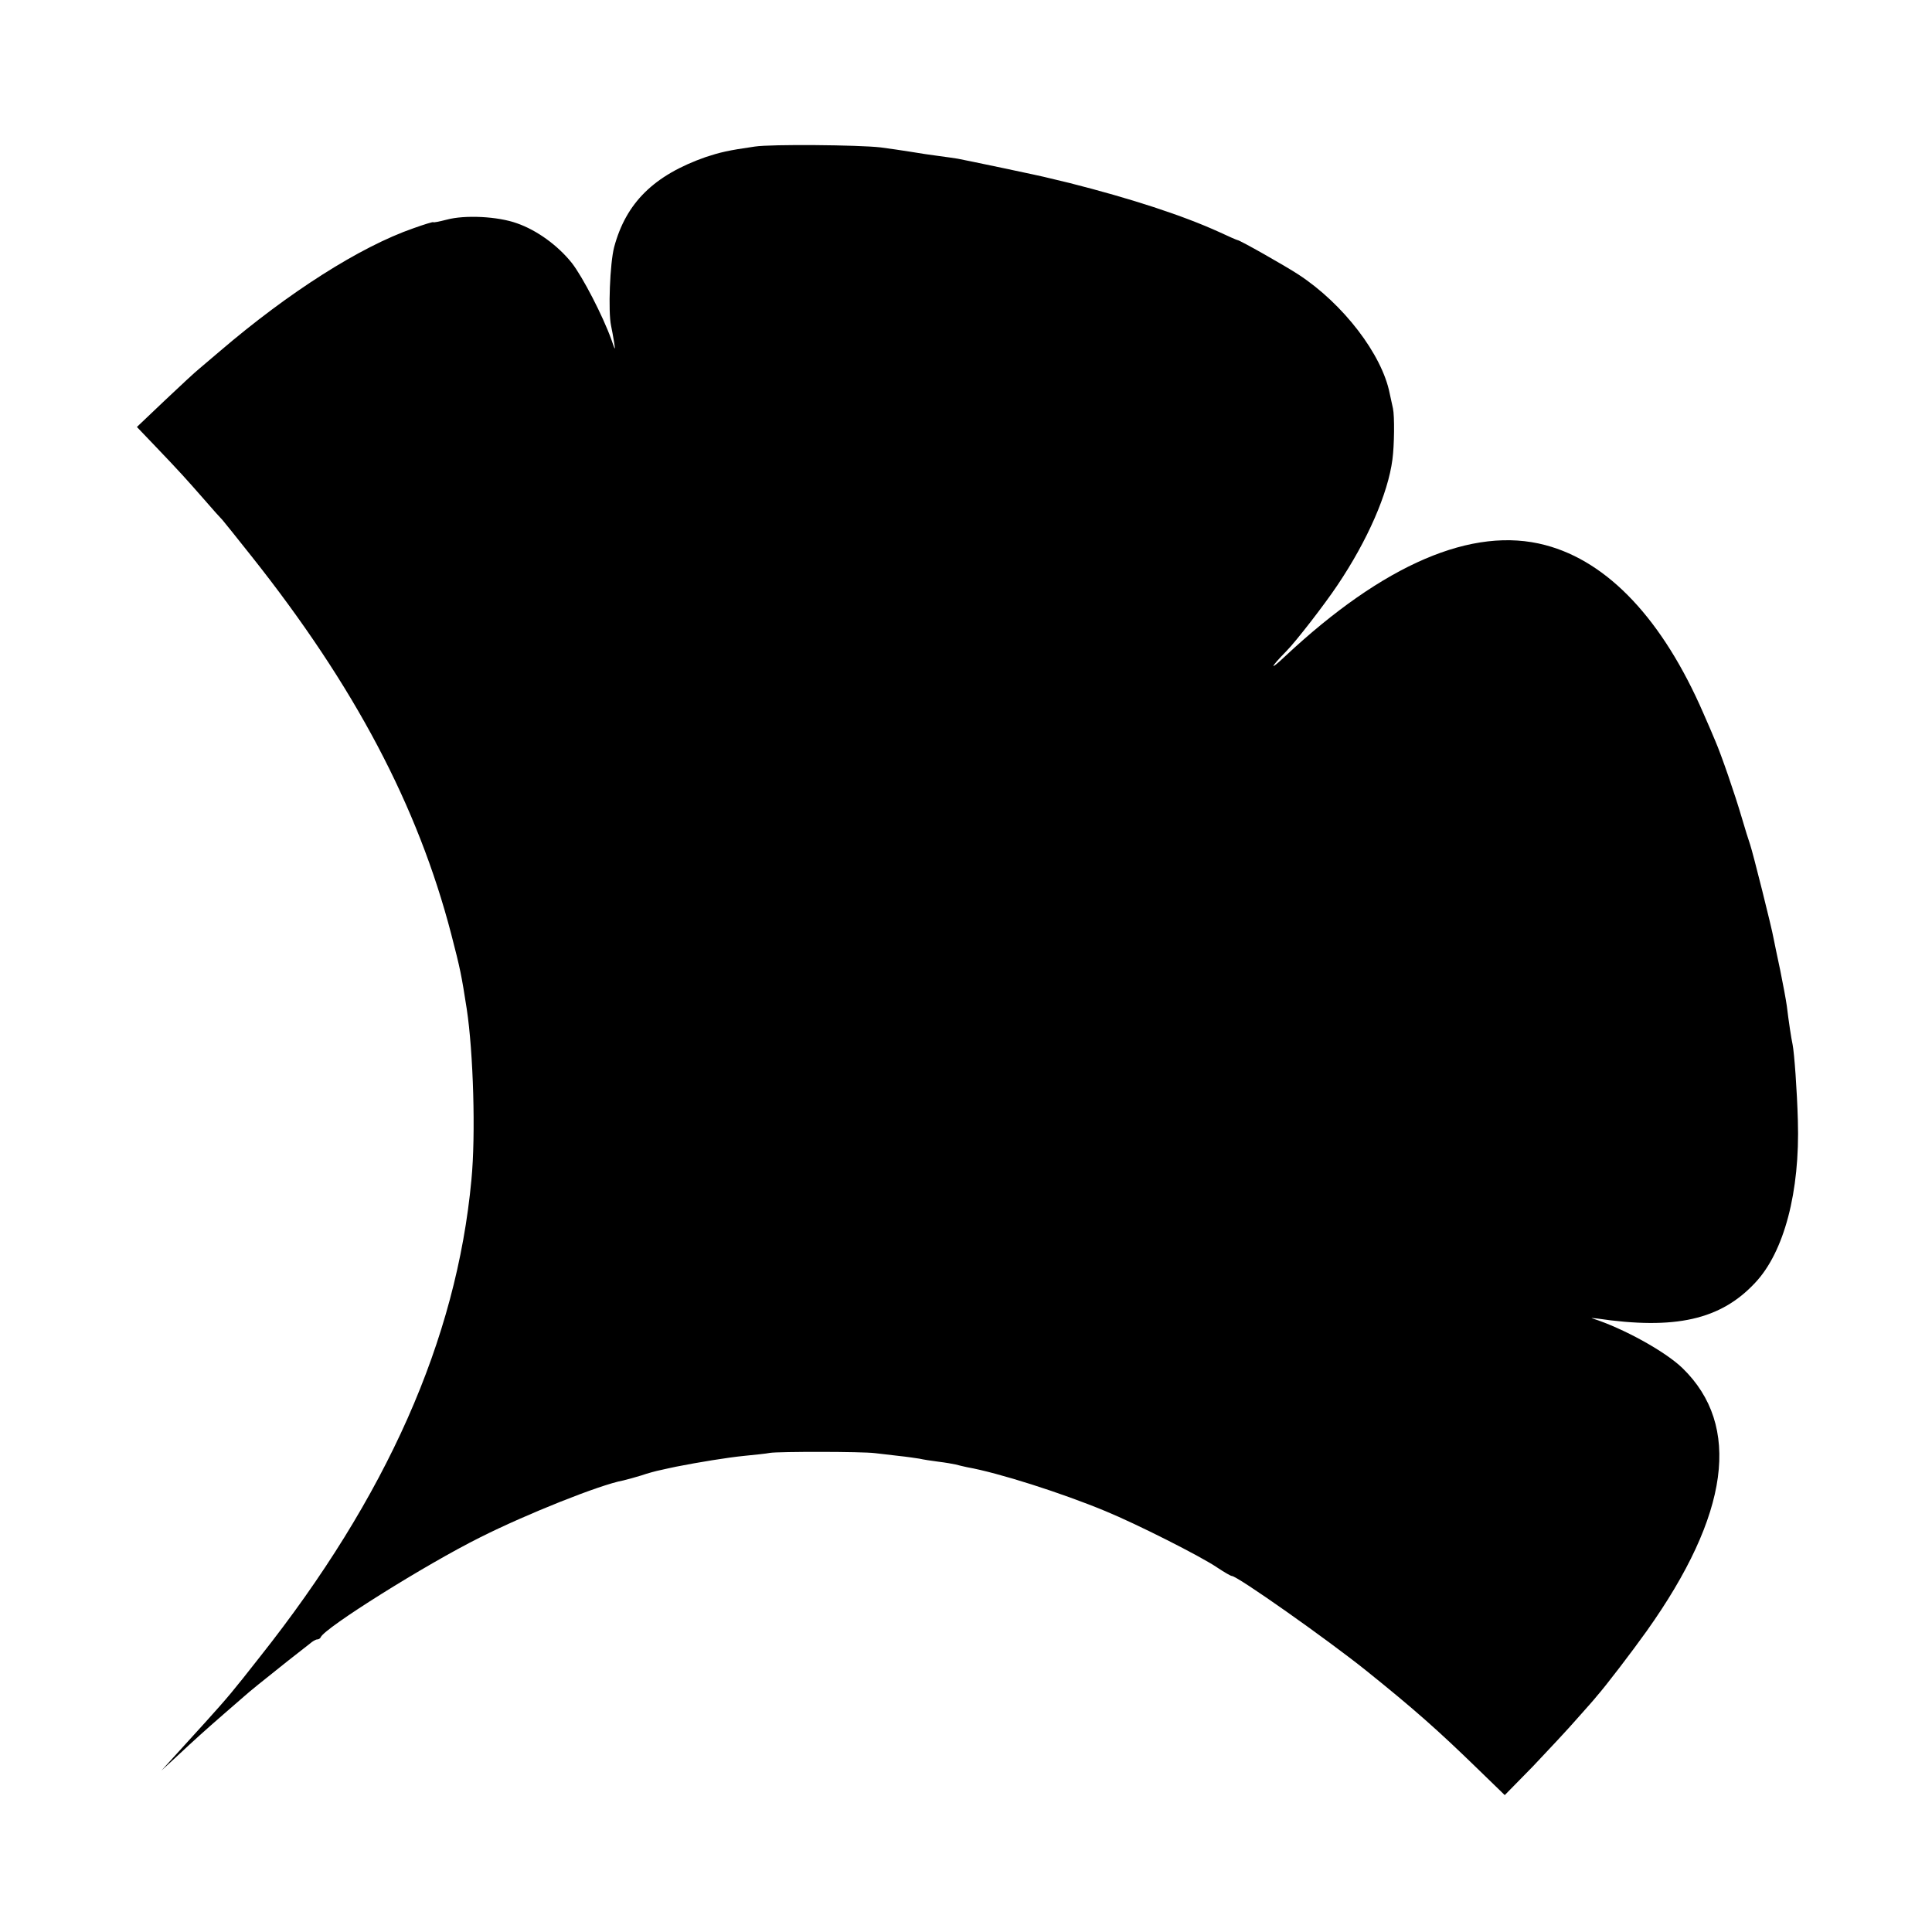
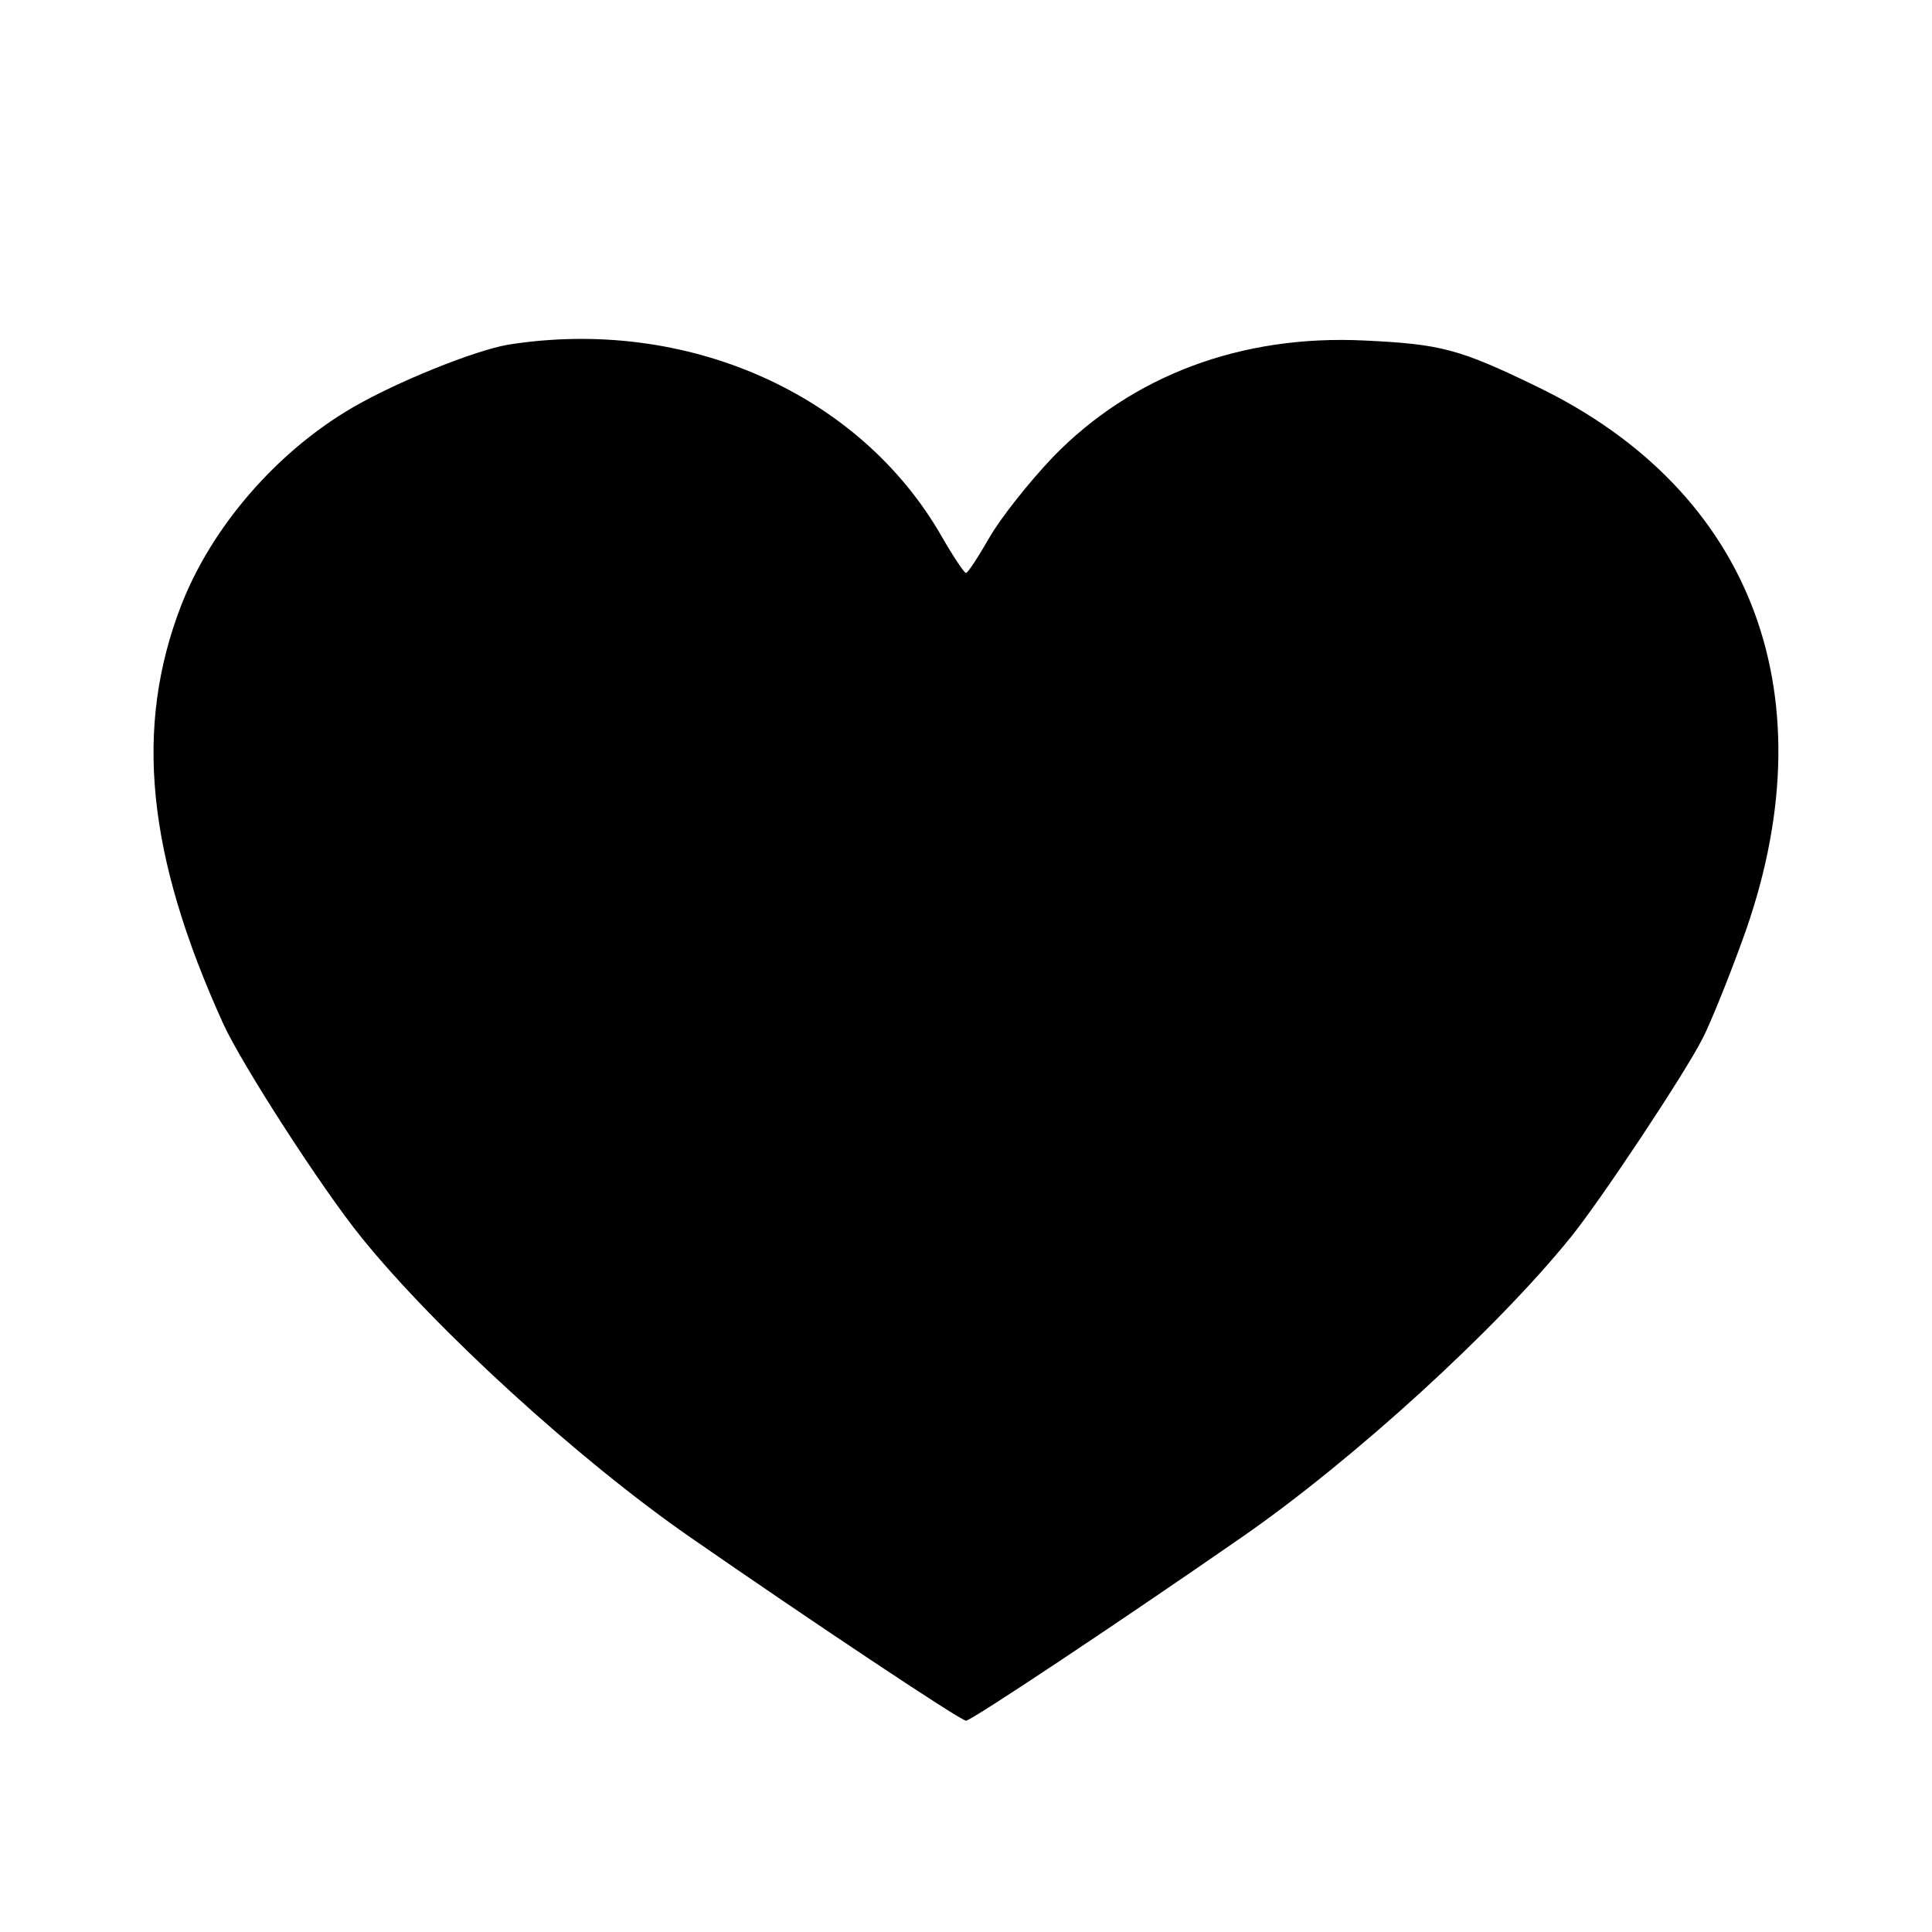
- <svg xmlns="http://www.w3.org/2000/svg" version="1.0" width="700pt" height="700pt" viewBox="0 0 700 700" preserveAspectRatio="xMidYMid meet">
-   <g transform="translate(0,700) scale(0.1,-0.1)" fill="#000000" stroke="none">
-     <path d="M2735 6469 c-98 -14 -126 -21 -178 -38 -188 -66 -289 -166 -332 -327 -15 -58 -22 -232 -11 -284 3 -14 8 -41 11 -60 5 -32 4 -31 -10 10 -31 86 -104 227 -143 277 -51 64 -127 119 -199 144 -69 25 -189 31 -255 13 -27 -7 -48 -11 -48 -9 0 2 -33 -8 -72 -22 -193 -67 -452 -232 -702 -446 -27 -23 -60 -51 -73 -62 -14 -11 -70 -63 -126 -116 l-101 -96 66 -69 c90 -94 114 -121 178 -194 30 -35 60 -68 66 -74 5 -6 53 -65 105 -131 374 -471 603 -905 724 -1370 33 -127 37 -148 56 -270 24 -157 33 -457 17 -620 -54 -579 -307 -1149 -767 -1729 -98 -125 -114 -144 -196 -235 -54 -59 -60 -66 -120 -132 l-40 -44 50 46 c76 71 104 96 175 158 36 31 70 61 76 66 14 13 72 60 154 125 36 28 73 57 83 65 9 8 21 15 26 15 5 0 11 3 13 8 14 34 381 264 578 362 167 84 435 191 518 206 13 3 42 11 65 18 23 8 56 17 72 20 17 4 41 9 55 12 81 16 185 33 245 39 39 4 81 8 95 11 32 5 334 5 380 -1 19 -2 58 -7 86 -10 29 -3 62 -8 75 -10 13 -3 44 -8 69 -11 25 -3 53 -8 62 -10 10 -3 29 -7 42 -10 113 -20 342 -93 501 -159 112 -46 346 -164 406 -205 24 -16 48 -30 52 -30 20 0 346 -230 487 -343 173 -139 259 -215 403 -355 l99 -96 102 104 c55 58 128 136 161 174 33 37 65 73 70 80 32 36 129 163 181 236 301 423 344 745 130 953 -63 61 -216 145 -326 180 -8 2 -1 2 15 0 284 -42 449 -5 574 129 105 111 163 330 155 588 -3 110 -13 245 -19 275 -5 23 -14 82 -21 140 -3 22 -14 81 -24 130 -11 50 -21 101 -24 115 -6 36 -75 311 -85 340 -5 14 -19 59 -31 100 -24 82 -74 227 -95 275 -7 17 -26 62 -43 100 -147 339 -345 550 -573 610 -263 70 -586 -69 -944 -404 -57 -54 -54 -41 5 19 35 35 140 171 186 240 109 162 183 332 199 455 7 51 8 158 2 185 -2 8 -7 33 -12 55 -28 141 -168 324 -330 430 -47 31 -213 125 -221 125 -2 0 -32 13 -66 29 -134 61 -322 122 -543 178 -33 8 -67 16 -75 18 -25 7 -303 65 -330 70 -14 2 -45 7 -70 10 -25 3 -70 10 -100 15 -30 5 -80 12 -110 16 -79 9 -396 12 -455 3z" />
+ <svg xmlns="http://www.w3.org/2000/svg" version="1.0" width="320pt" height="320pt" viewBox="0 0 320 320" preserveAspectRatio="xMidYMid meet">
+   <g transform="translate(0,320) scale(0.1,-0.1)" fill="#000000" stroke="none">
+     <path d="M841 2629 c-56 -10 -183 -61 -257 -104 -127 -74 -234 -199 -284 -328 -78 -202 -57 -413 69 -691 30 -67 165 -276 230 -356 122 -151 358 -367 544 -496 196 -136 448 -304 457 -304 9 0 261 168 457 304 186 129 422 345 544 496 49 60 191 274 219 330 13 25 42 97 65 160 148 402 21 746 -340 920 -128 62 -158 70 -285 76 -204 10 -385 -58 -516 -193 -39 -41 -86 -100 -105 -133 -19 -33 -36 -59 -39 -59 -3 0 -21 27 -40 60 -136 238 -424 365 -719 318z" />
  </g>
</svg>
